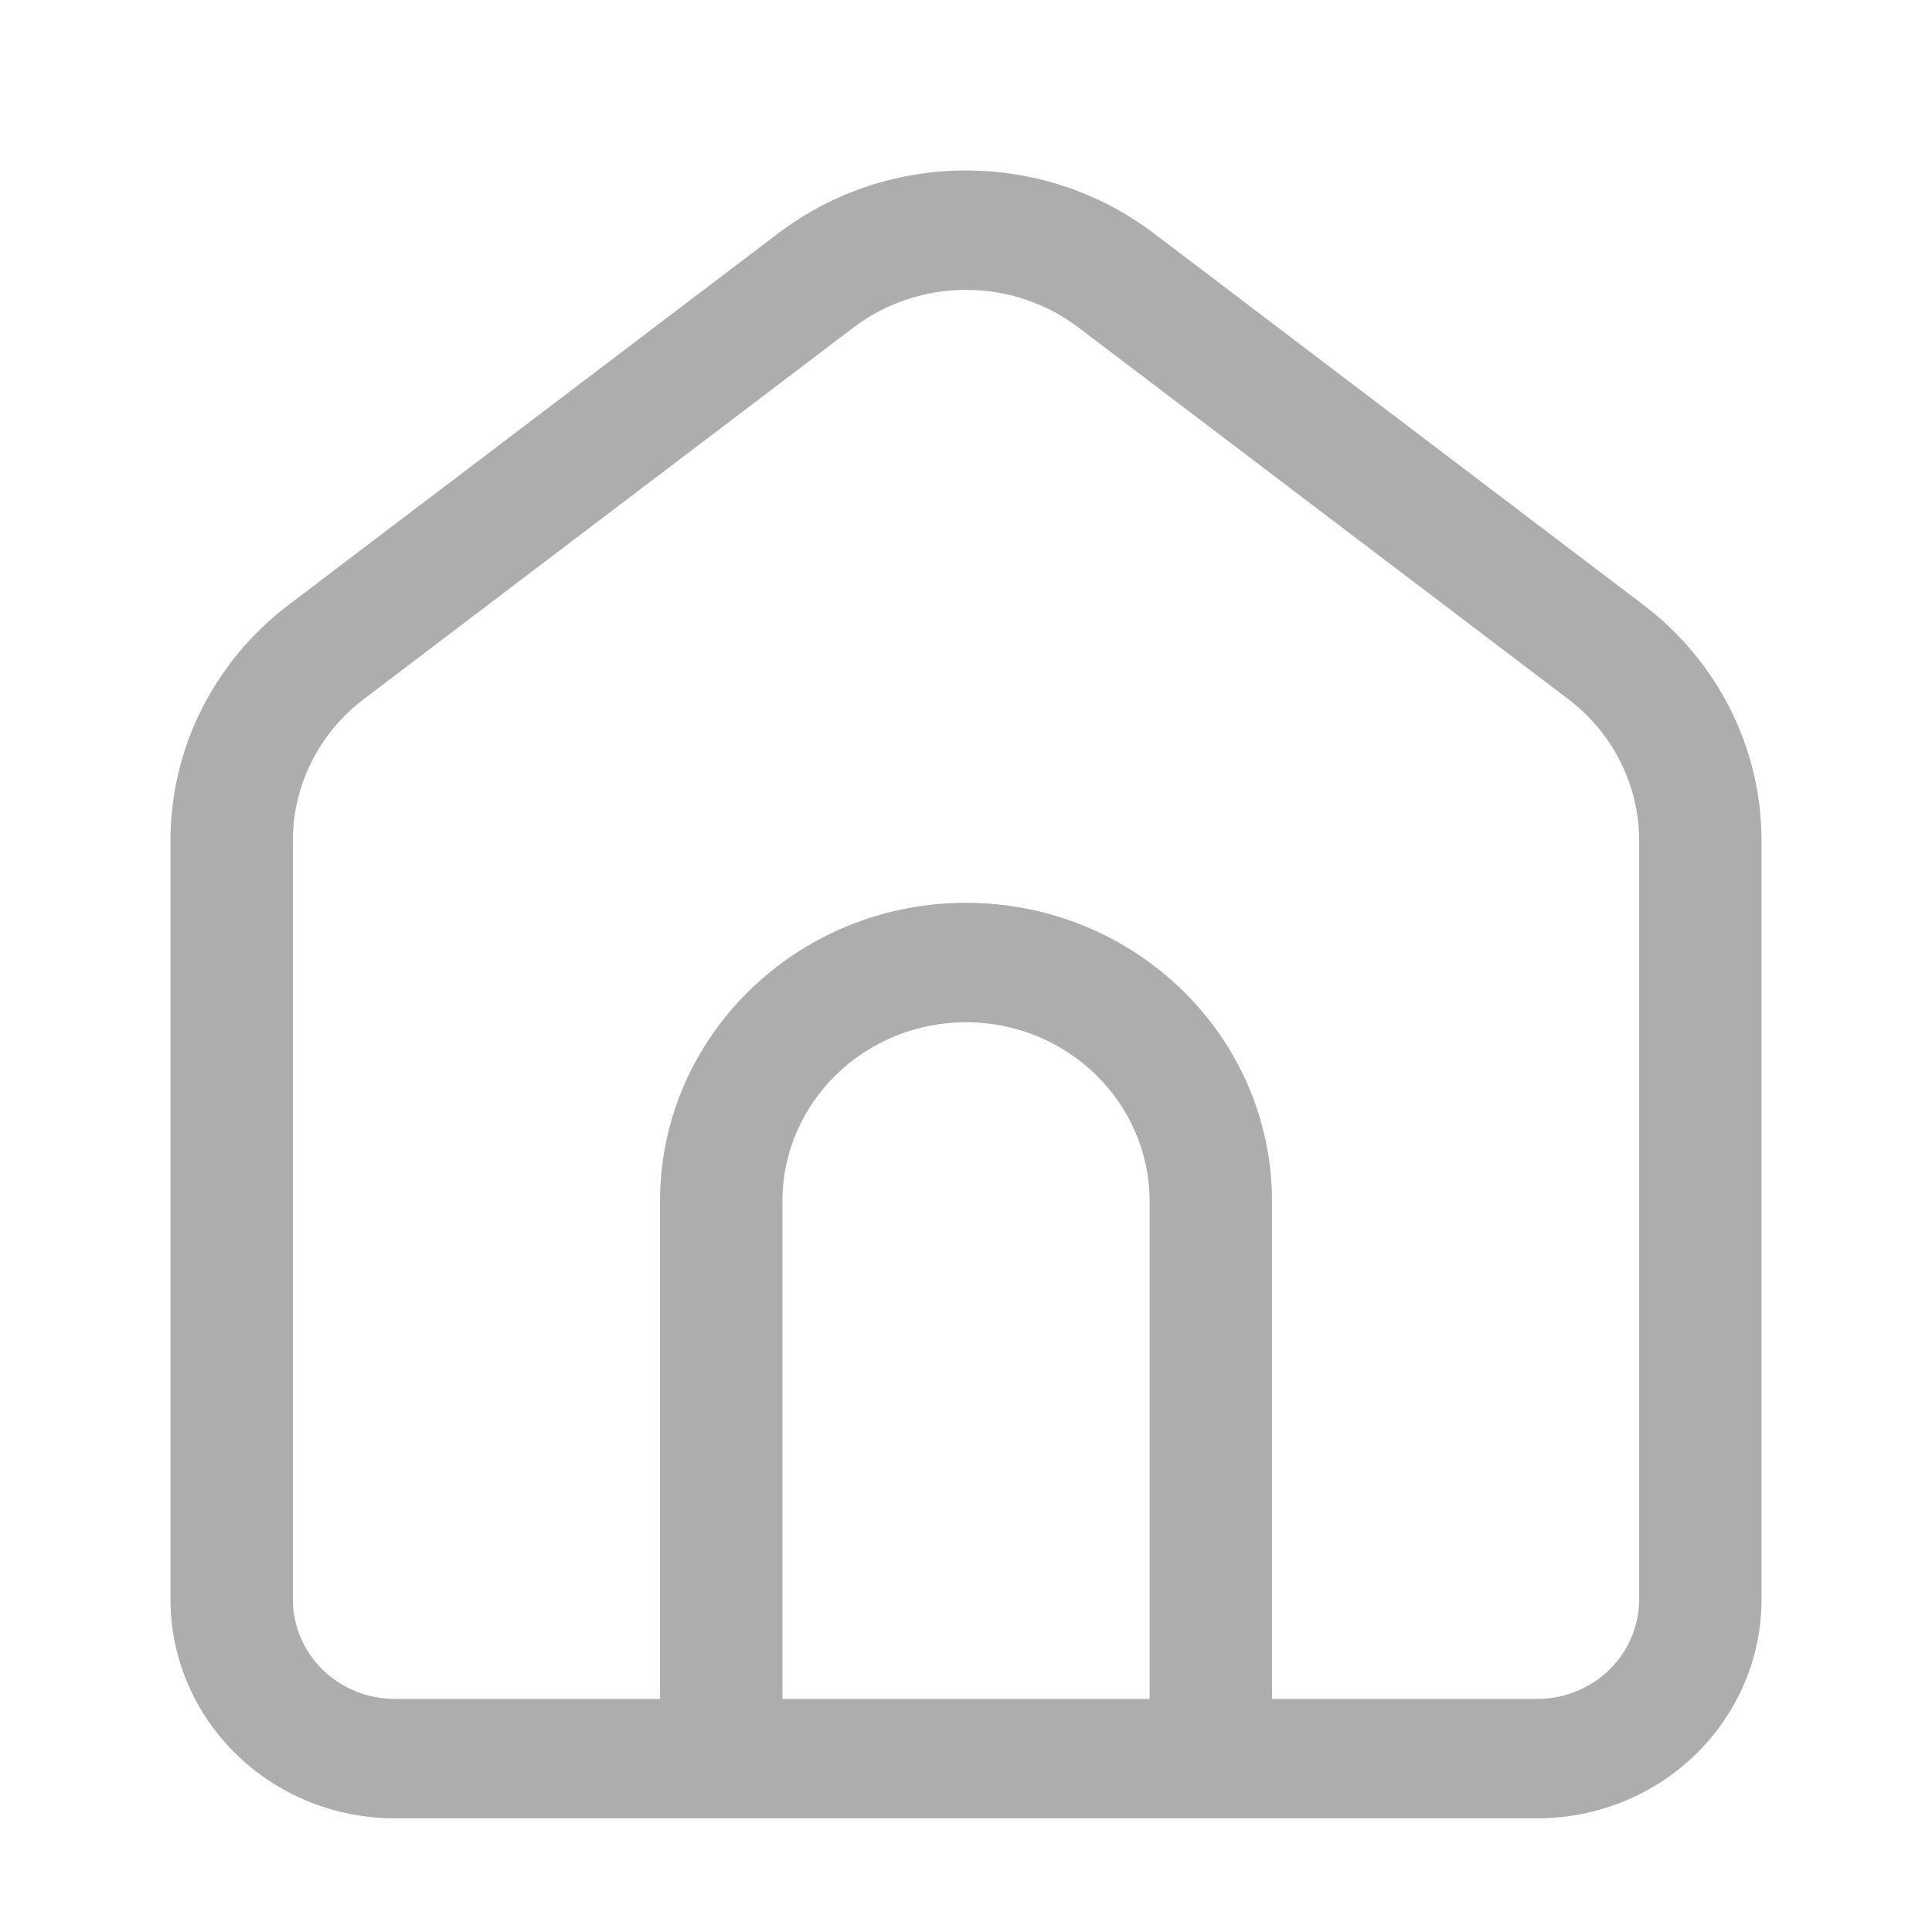
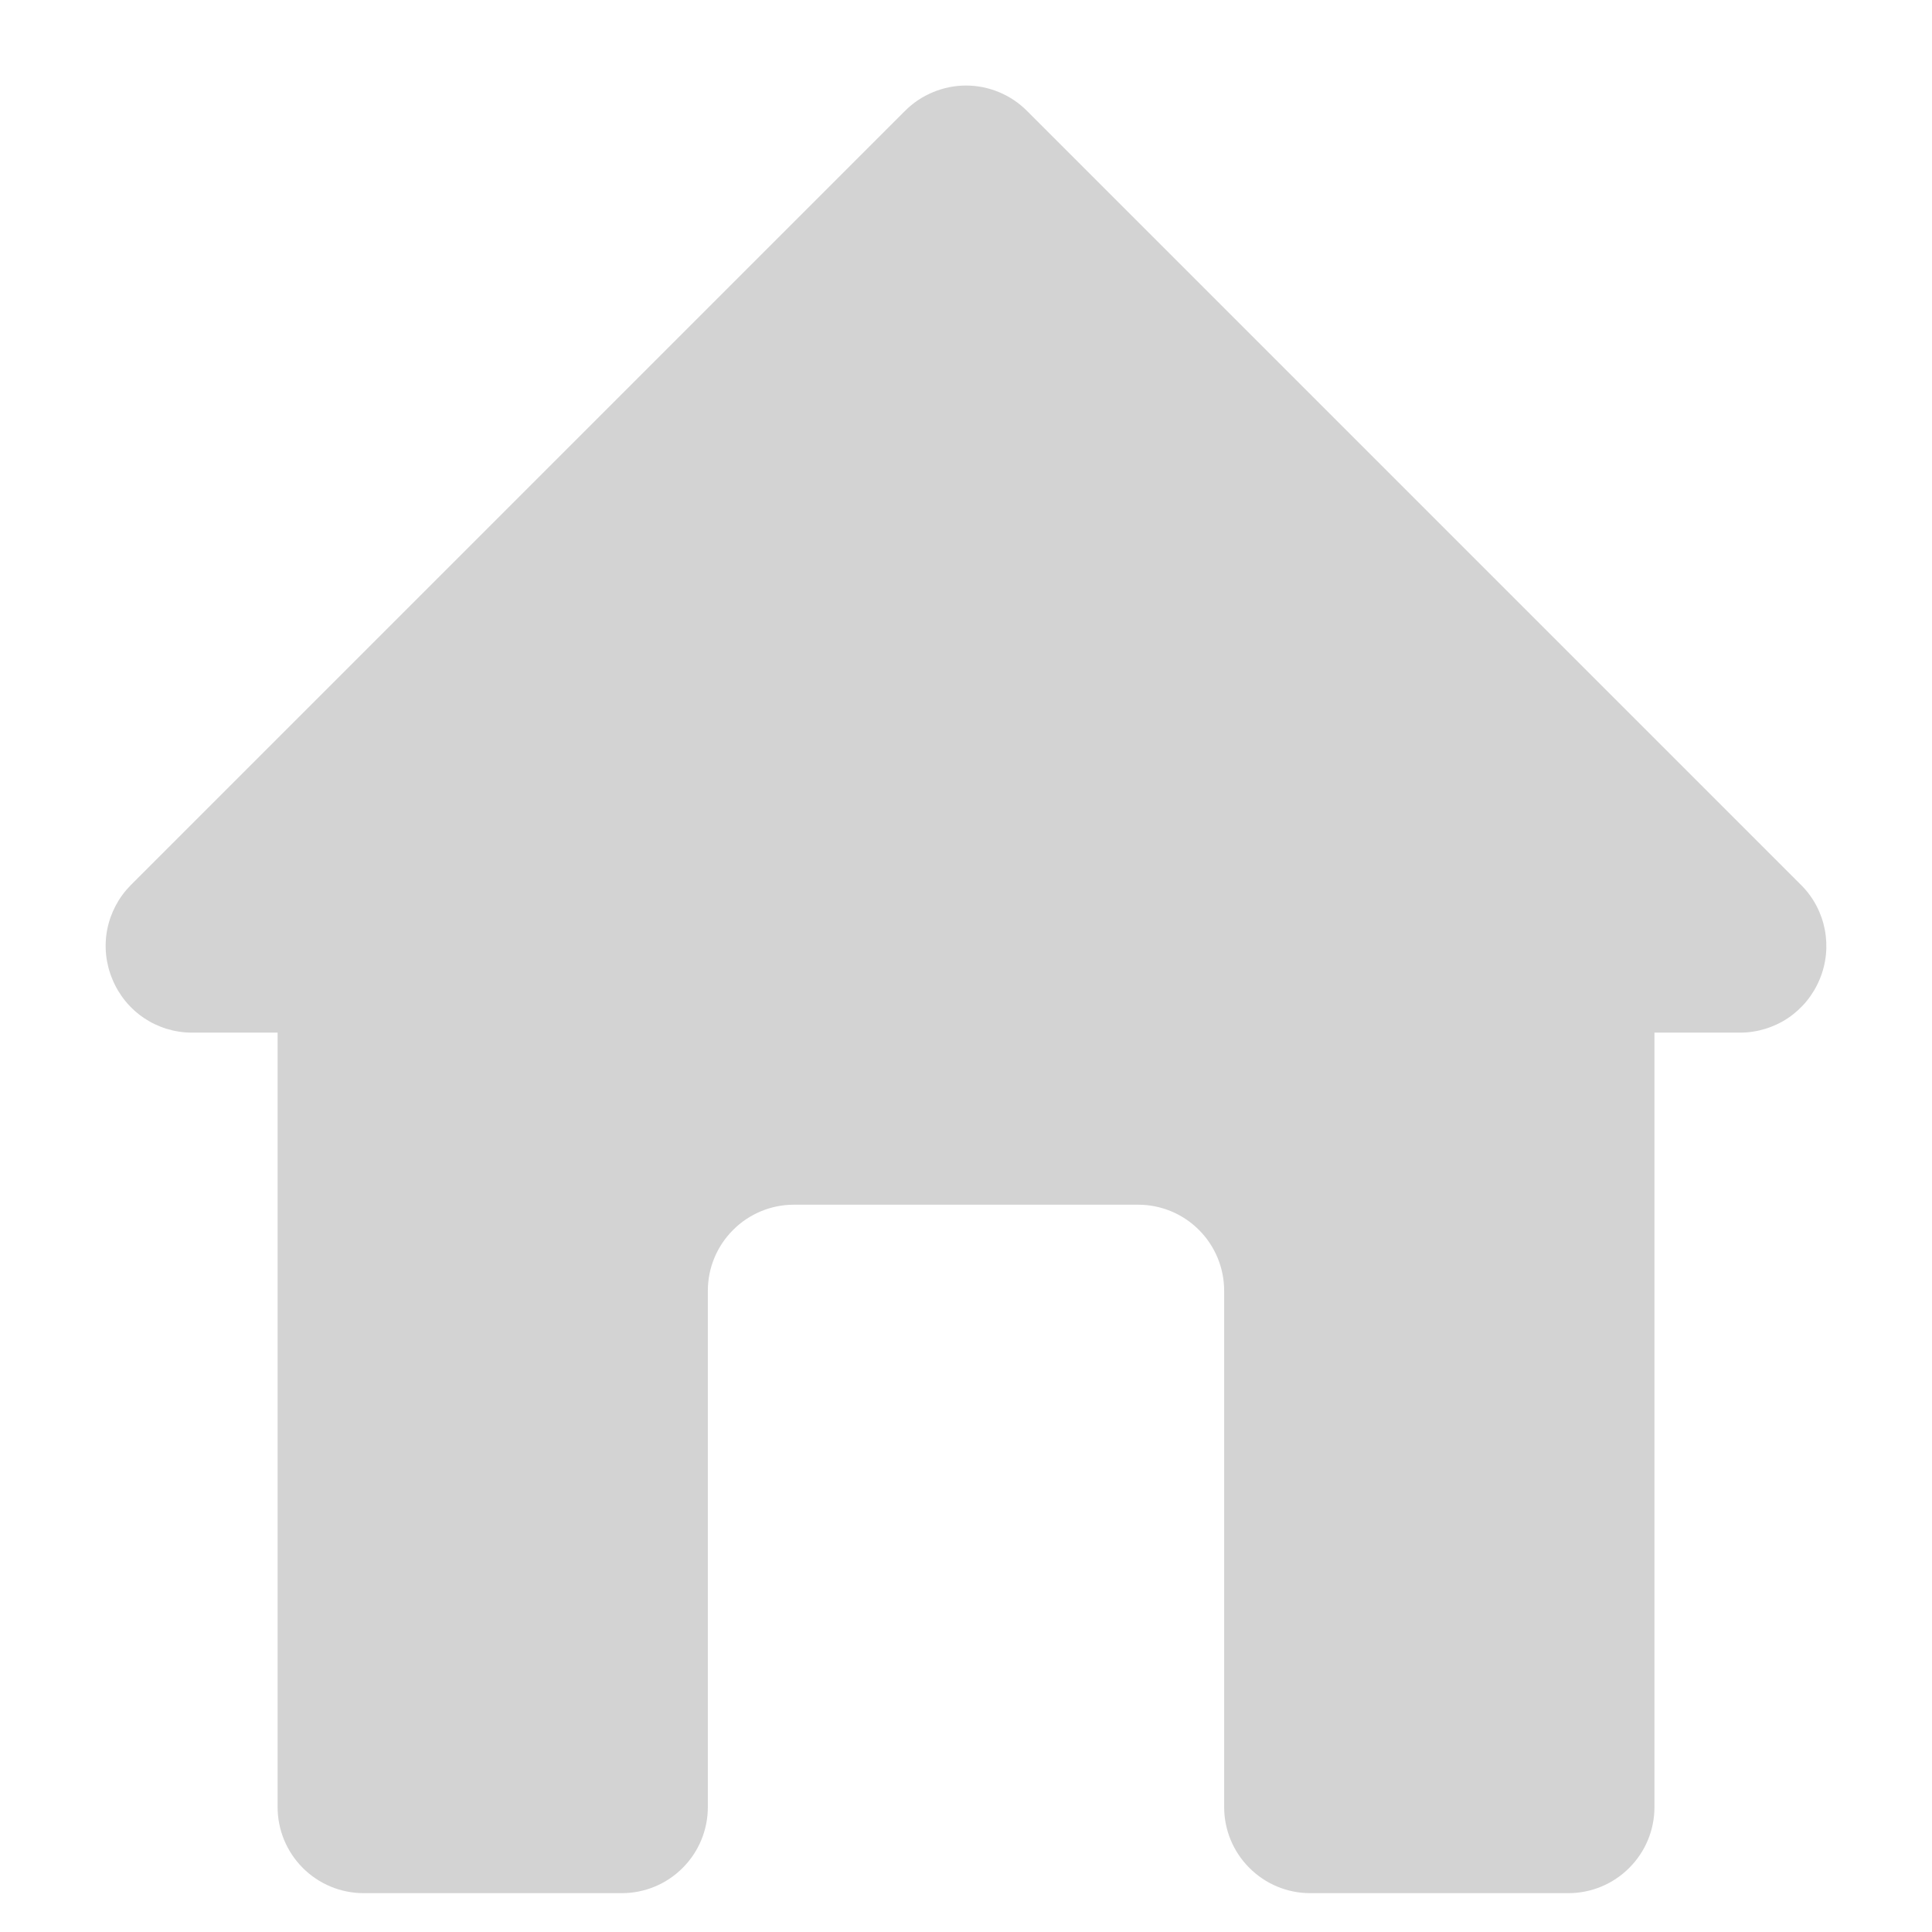
- <svg xmlns="http://www.w3.org/2000/svg" width="34" height="34" viewBox="0 0 34 34" fill="none">
-   <path fill-rule="evenodd" clip-rule="evenodd" d="M15.017 5.766C16.183 4.88 17.817 4.88 18.983 5.766L27.599 12.304C28.386 12.901 28.846 13.819 28.846 14.792V28.147C28.846 28.612 28.657 29.057 28.32 29.386C27.984 29.714 27.527 29.898 27.051 29.898H22.385V21.142C22.385 18.241 19.974 15.888 17 15.888C14.026 15.888 11.615 18.241 11.615 21.142V29.898H6.949C6.473 29.898 6.016 29.714 5.68 29.386C5.343 29.057 5.154 28.612 5.154 28.147V14.792C5.154 13.819 5.614 12.901 6.401 12.304L15.017 5.766ZM12.695 32H12.692H12.69H6.949C5.901 32 4.897 31.594 4.157 30.872C3.416 30.149 3 29.169 3 28.147V14.792C3 13.171 3.767 11.64 5.079 10.645L13.694 4.107C15.639 2.631 18.361 2.631 20.306 4.107L28.921 10.645C30.233 11.64 31 13.171 31 14.792V28.147C31 29.169 30.584 30.149 29.843 30.872C29.103 31.594 28.099 32 27.051 32H21.31H21.308H21.305H12.695ZM20.231 29.898H13.769V21.142C13.769 19.401 15.216 17.99 17 17.99C18.784 17.99 20.231 19.401 20.231 21.142V29.898Z" fill="#ADADAD" />
+ <svg xmlns="http://www.w3.org/2000/svg" width="29" height="29" viewBox="0 0 29 29" fill="none">
+   <path d="M27.042 13.291L15.417 1.666C15.297 1.545 15.154 1.449 14.997 1.384C14.84 1.318 14.671 1.284 14.5 1.284C14.33 1.284 14.161 1.318 14.004 1.384C13.846 1.449 13.703 1.545 13.583 1.666L1.958 13.291C1.779 13.473 1.658 13.704 1.609 13.954C1.561 14.205 1.588 14.464 1.687 14.699C1.784 14.935 1.948 15.137 2.16 15.28C2.371 15.422 2.62 15.499 2.875 15.5H4.167V27.125C4.167 27.468 4.303 27.796 4.545 28.038C4.787 28.281 5.116 28.417 5.459 28.417H9.334C9.676 28.417 10.005 28.281 10.247 28.038C10.489 27.796 10.625 27.468 10.625 27.125V19.375C10.625 19.032 10.761 18.704 11.004 18.462C11.246 18.219 11.574 18.083 11.917 18.083H17.084C17.426 18.083 17.755 18.219 17.997 18.462C18.239 18.704 18.375 19.032 18.375 19.375V27.125C18.375 27.468 18.511 27.796 18.754 28.038C18.996 28.281 19.324 28.417 19.667 28.417H23.542C23.884 28.417 24.213 28.281 24.455 28.038C24.698 27.796 24.834 27.468 24.834 27.125V15.5H26.125C26.38 15.499 26.629 15.422 26.841 15.28C27.052 15.137 27.217 14.935 27.314 14.699C27.413 14.464 27.439 14.205 27.391 13.954C27.343 13.704 27.222 13.473 27.042 13.291Z" fill="#D3D3D3" />
</svg>
